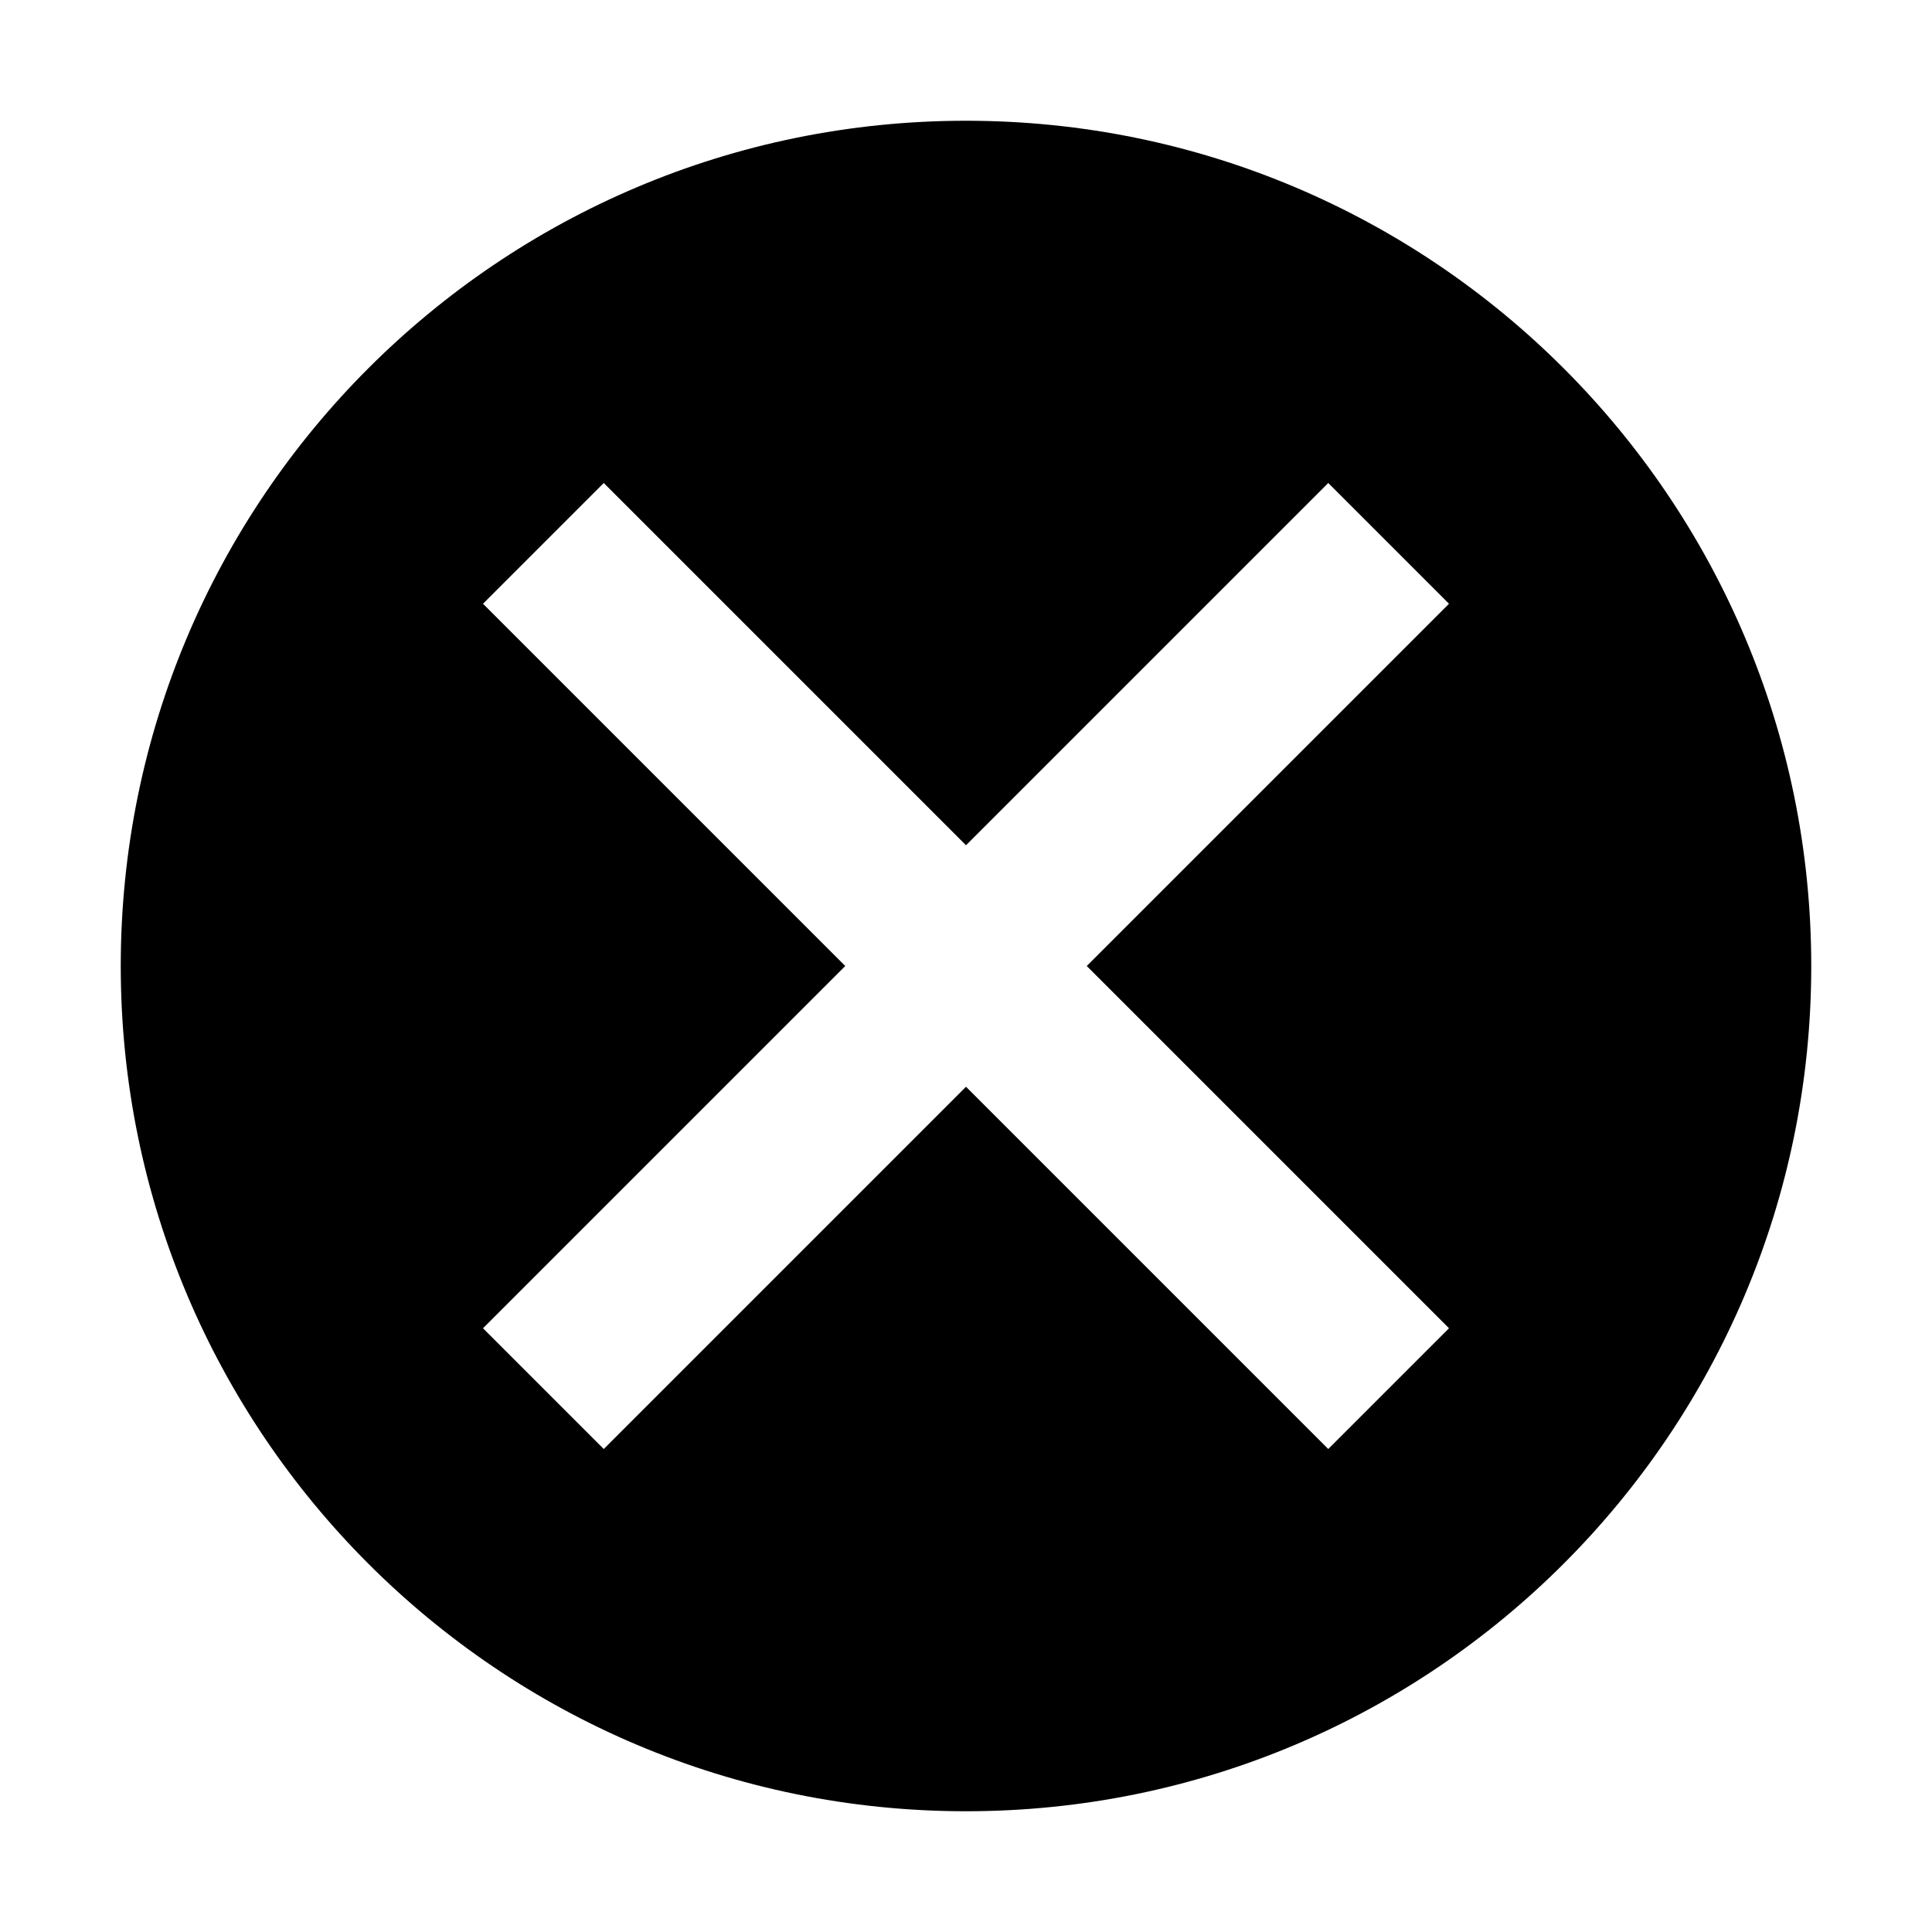
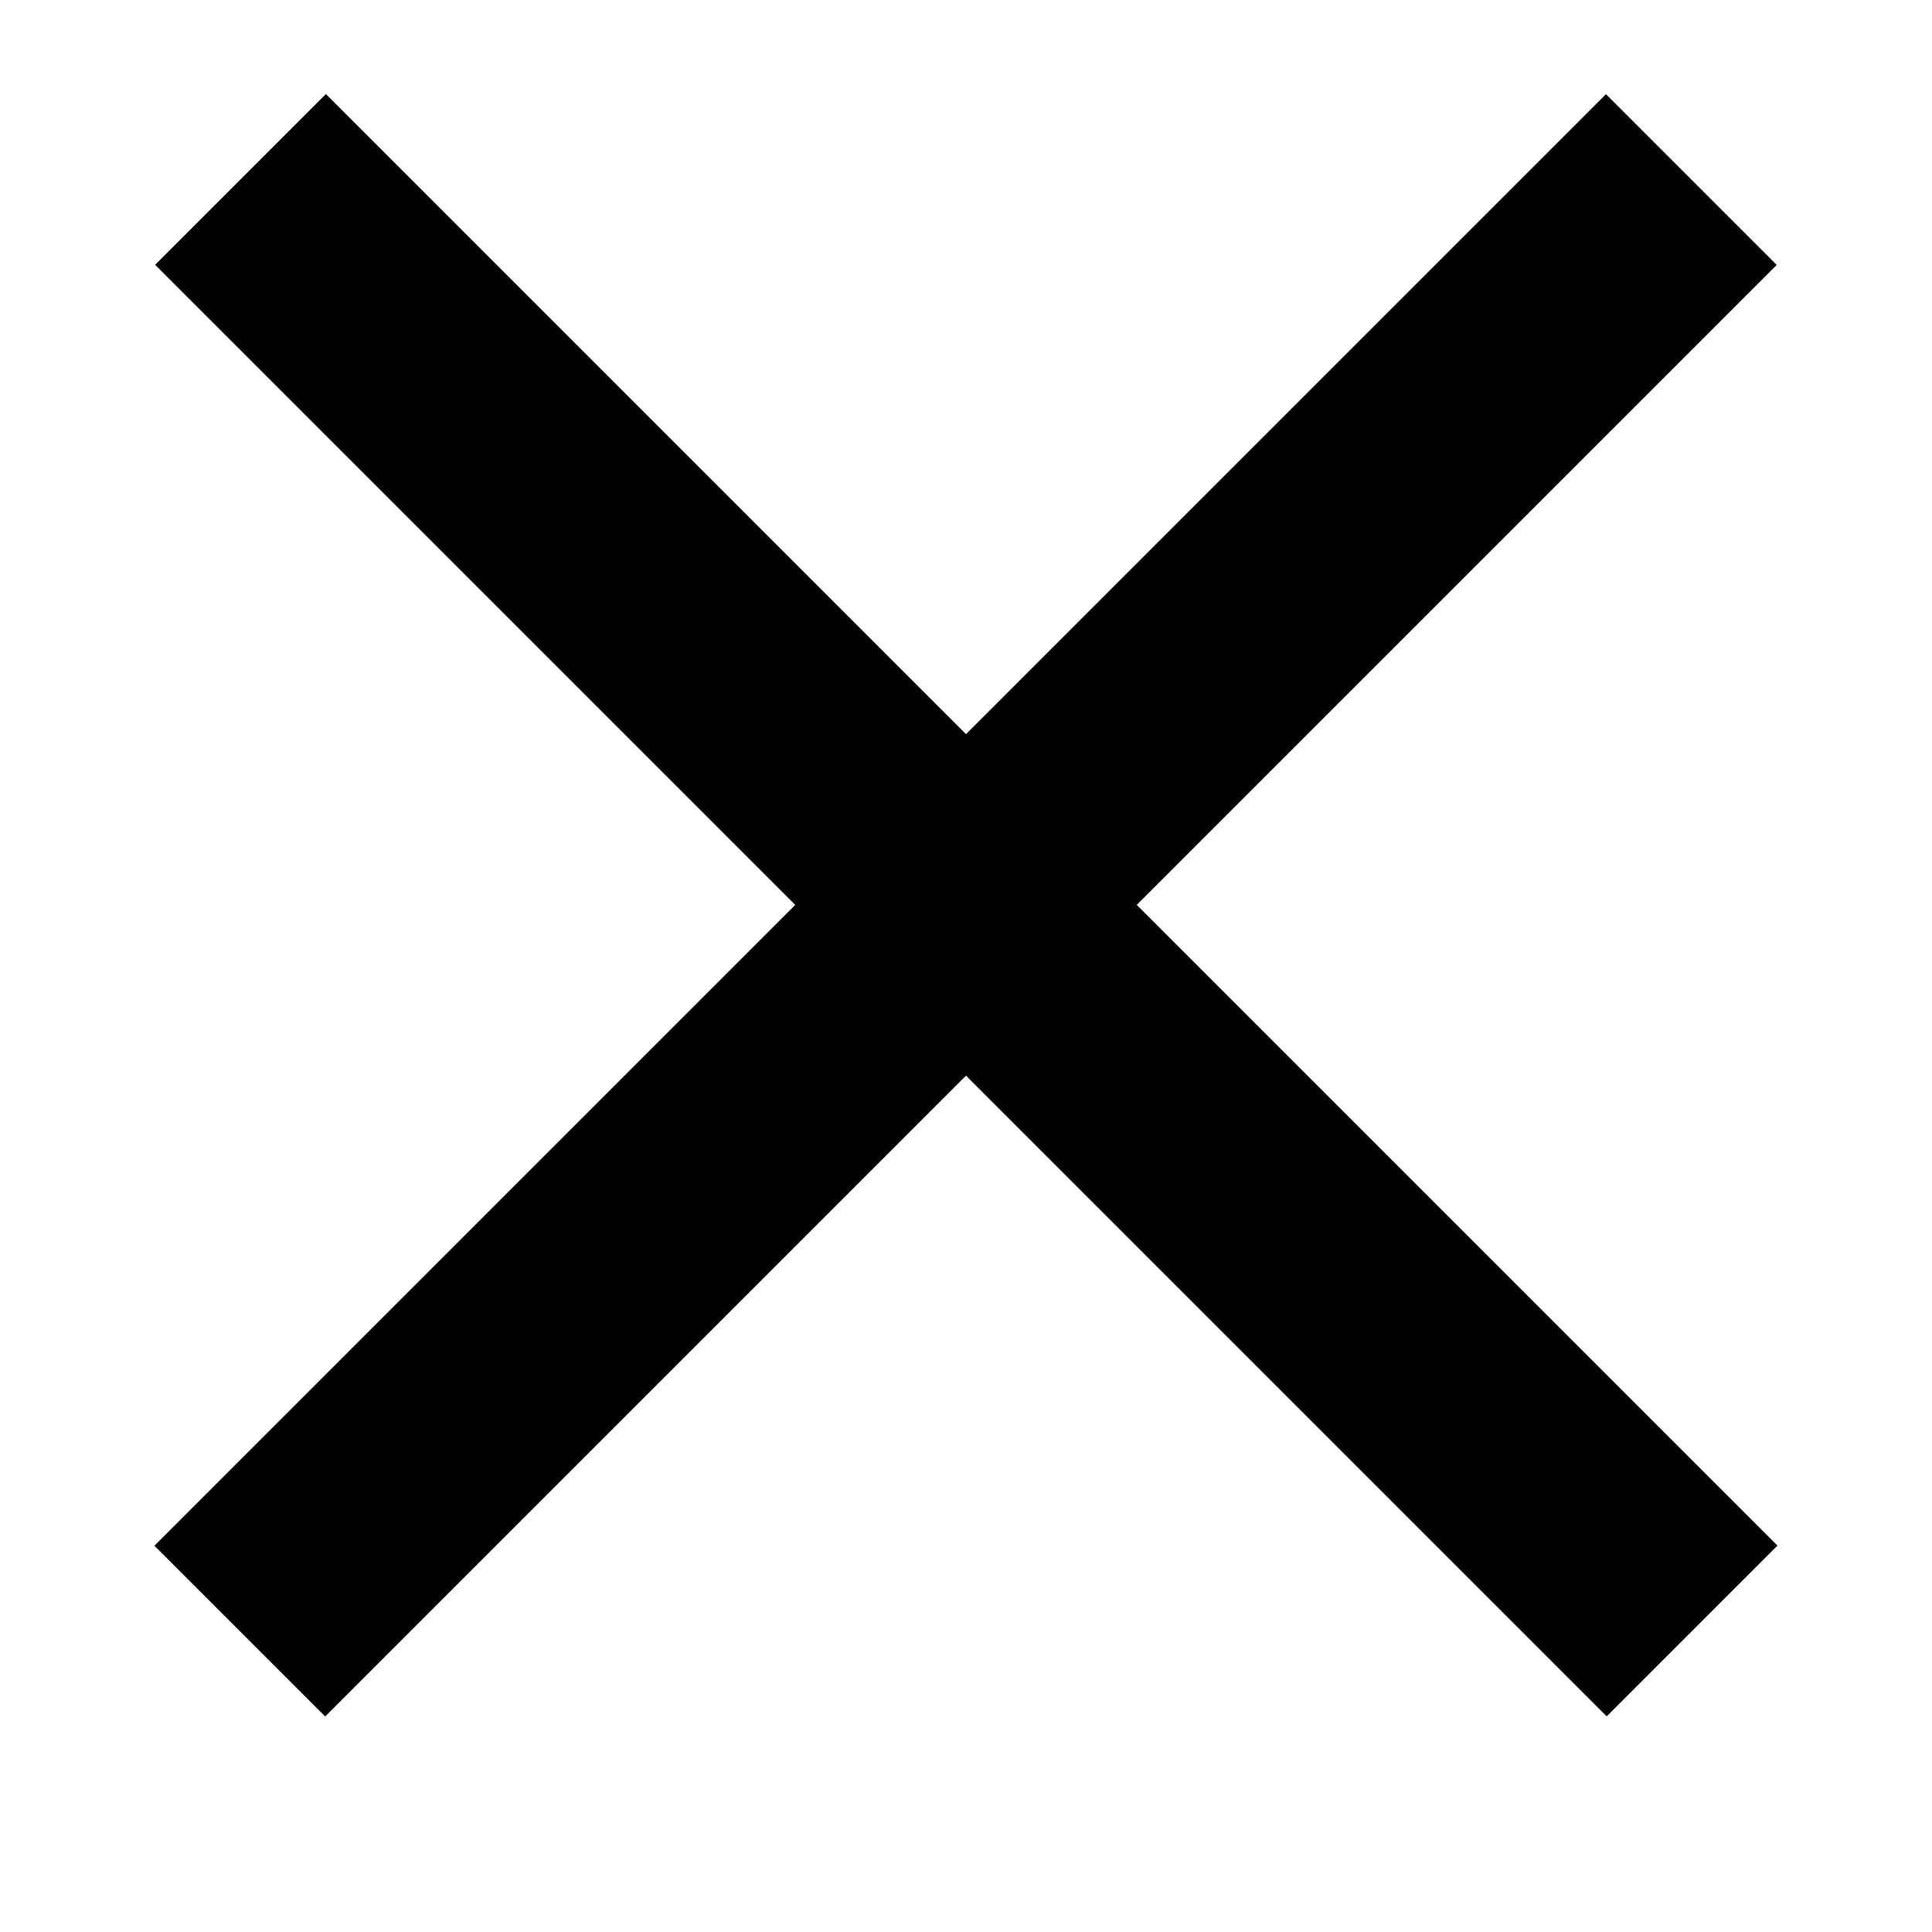
- <svg xmlns="http://www.w3.org/2000/svg" width="16" height="16" viewBox="0 0 16 16">
-   <g id="assets">
-     <path d="M8,1a7,7,0,1,0,7,7A7,7,0,0,0,8,1Zm4,10-1,1L8,9,5,12,4,11,7,8,4,5,5,4,8,7l3-3,1,1L9,8Z" />
+ <svg xmlns="http://www.w3.org/2000/svg" width="16px" height="16px" viewBox="0 0 16 16" version="1.1">
+   <defs />
+   <g id="Symbols" stroke="none" stroke-width="1" fill="none" fill-rule="evenodd">
+     <g id="hig-icons/common/16/close-16" fill="#000000" fill-rule="nonzero">
+       <g id="icon" transform="translate(1, 0)">
+         <path d="M7,6.08 L12.3,0.78 L13.714,2.194 L8.414,7.494 L13.72,12.8 L12.306,14.214 L7,8.908 L1.693,14.215 L0.279,12.801 L5.586,7.494 L0.285,2.193 L1.699,0.779 L7,6.08 Z" id="Mask" />
+       </g>
+     </g>
  </g>
</svg>
